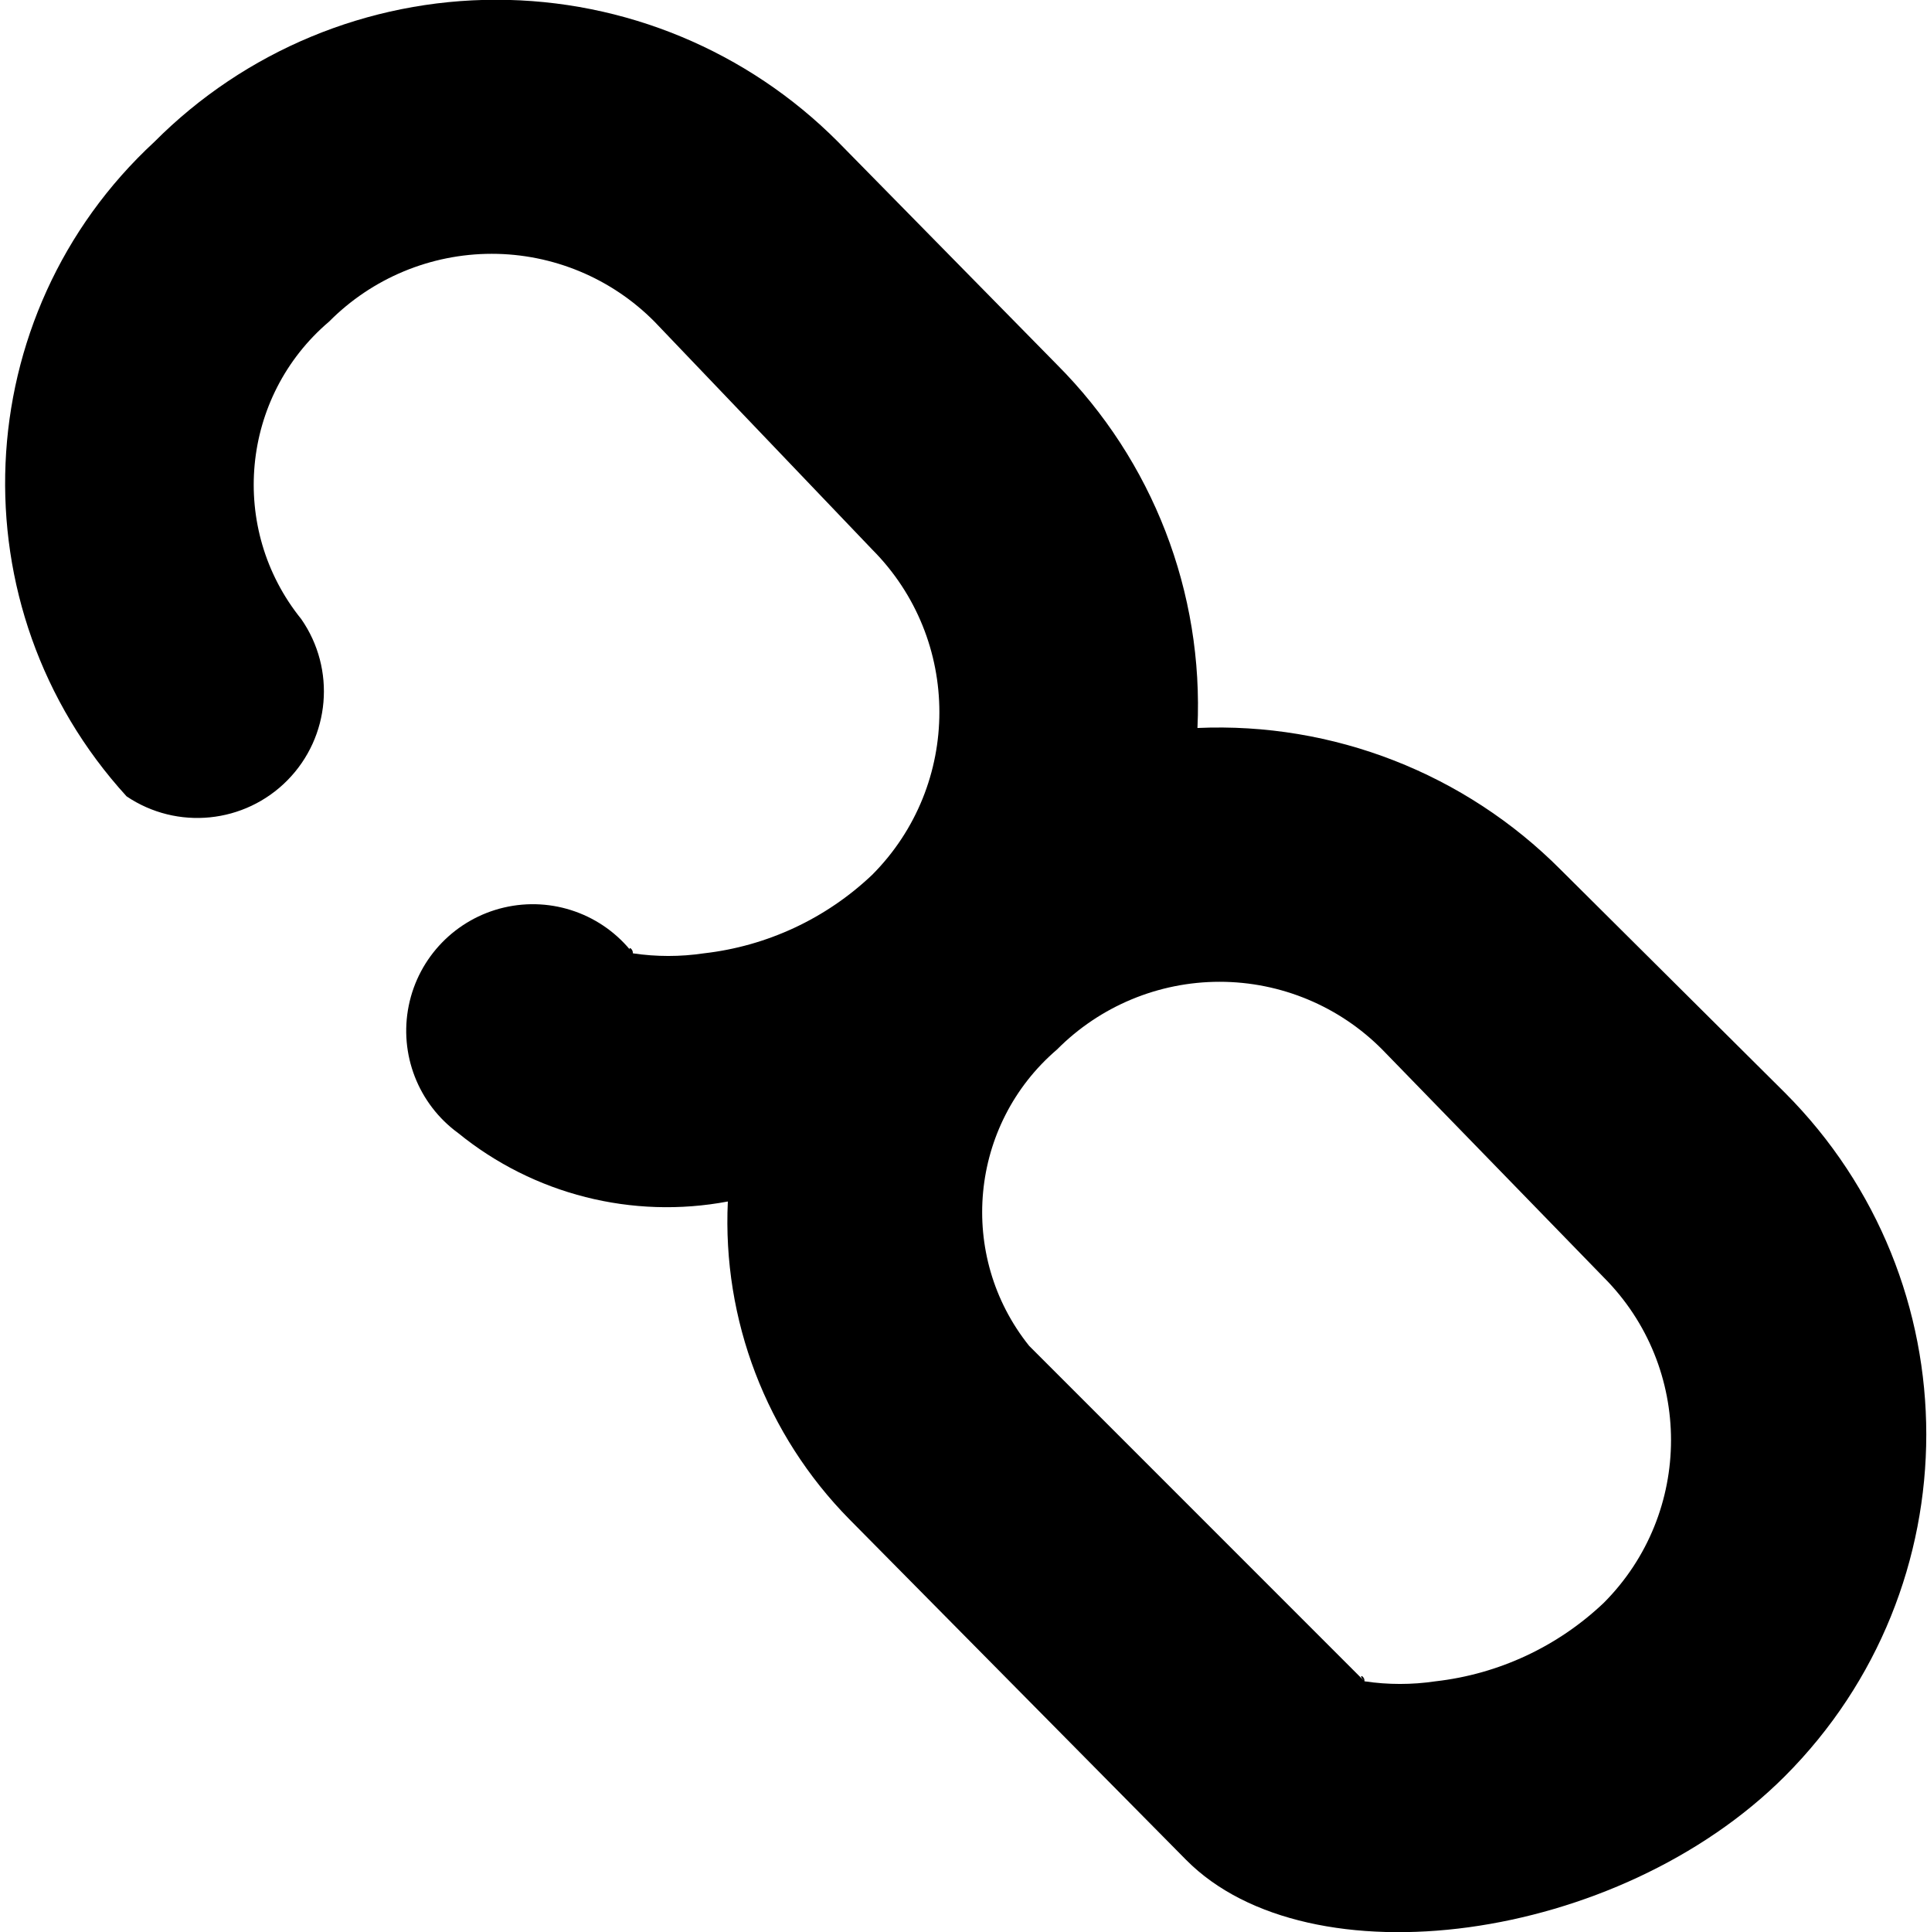
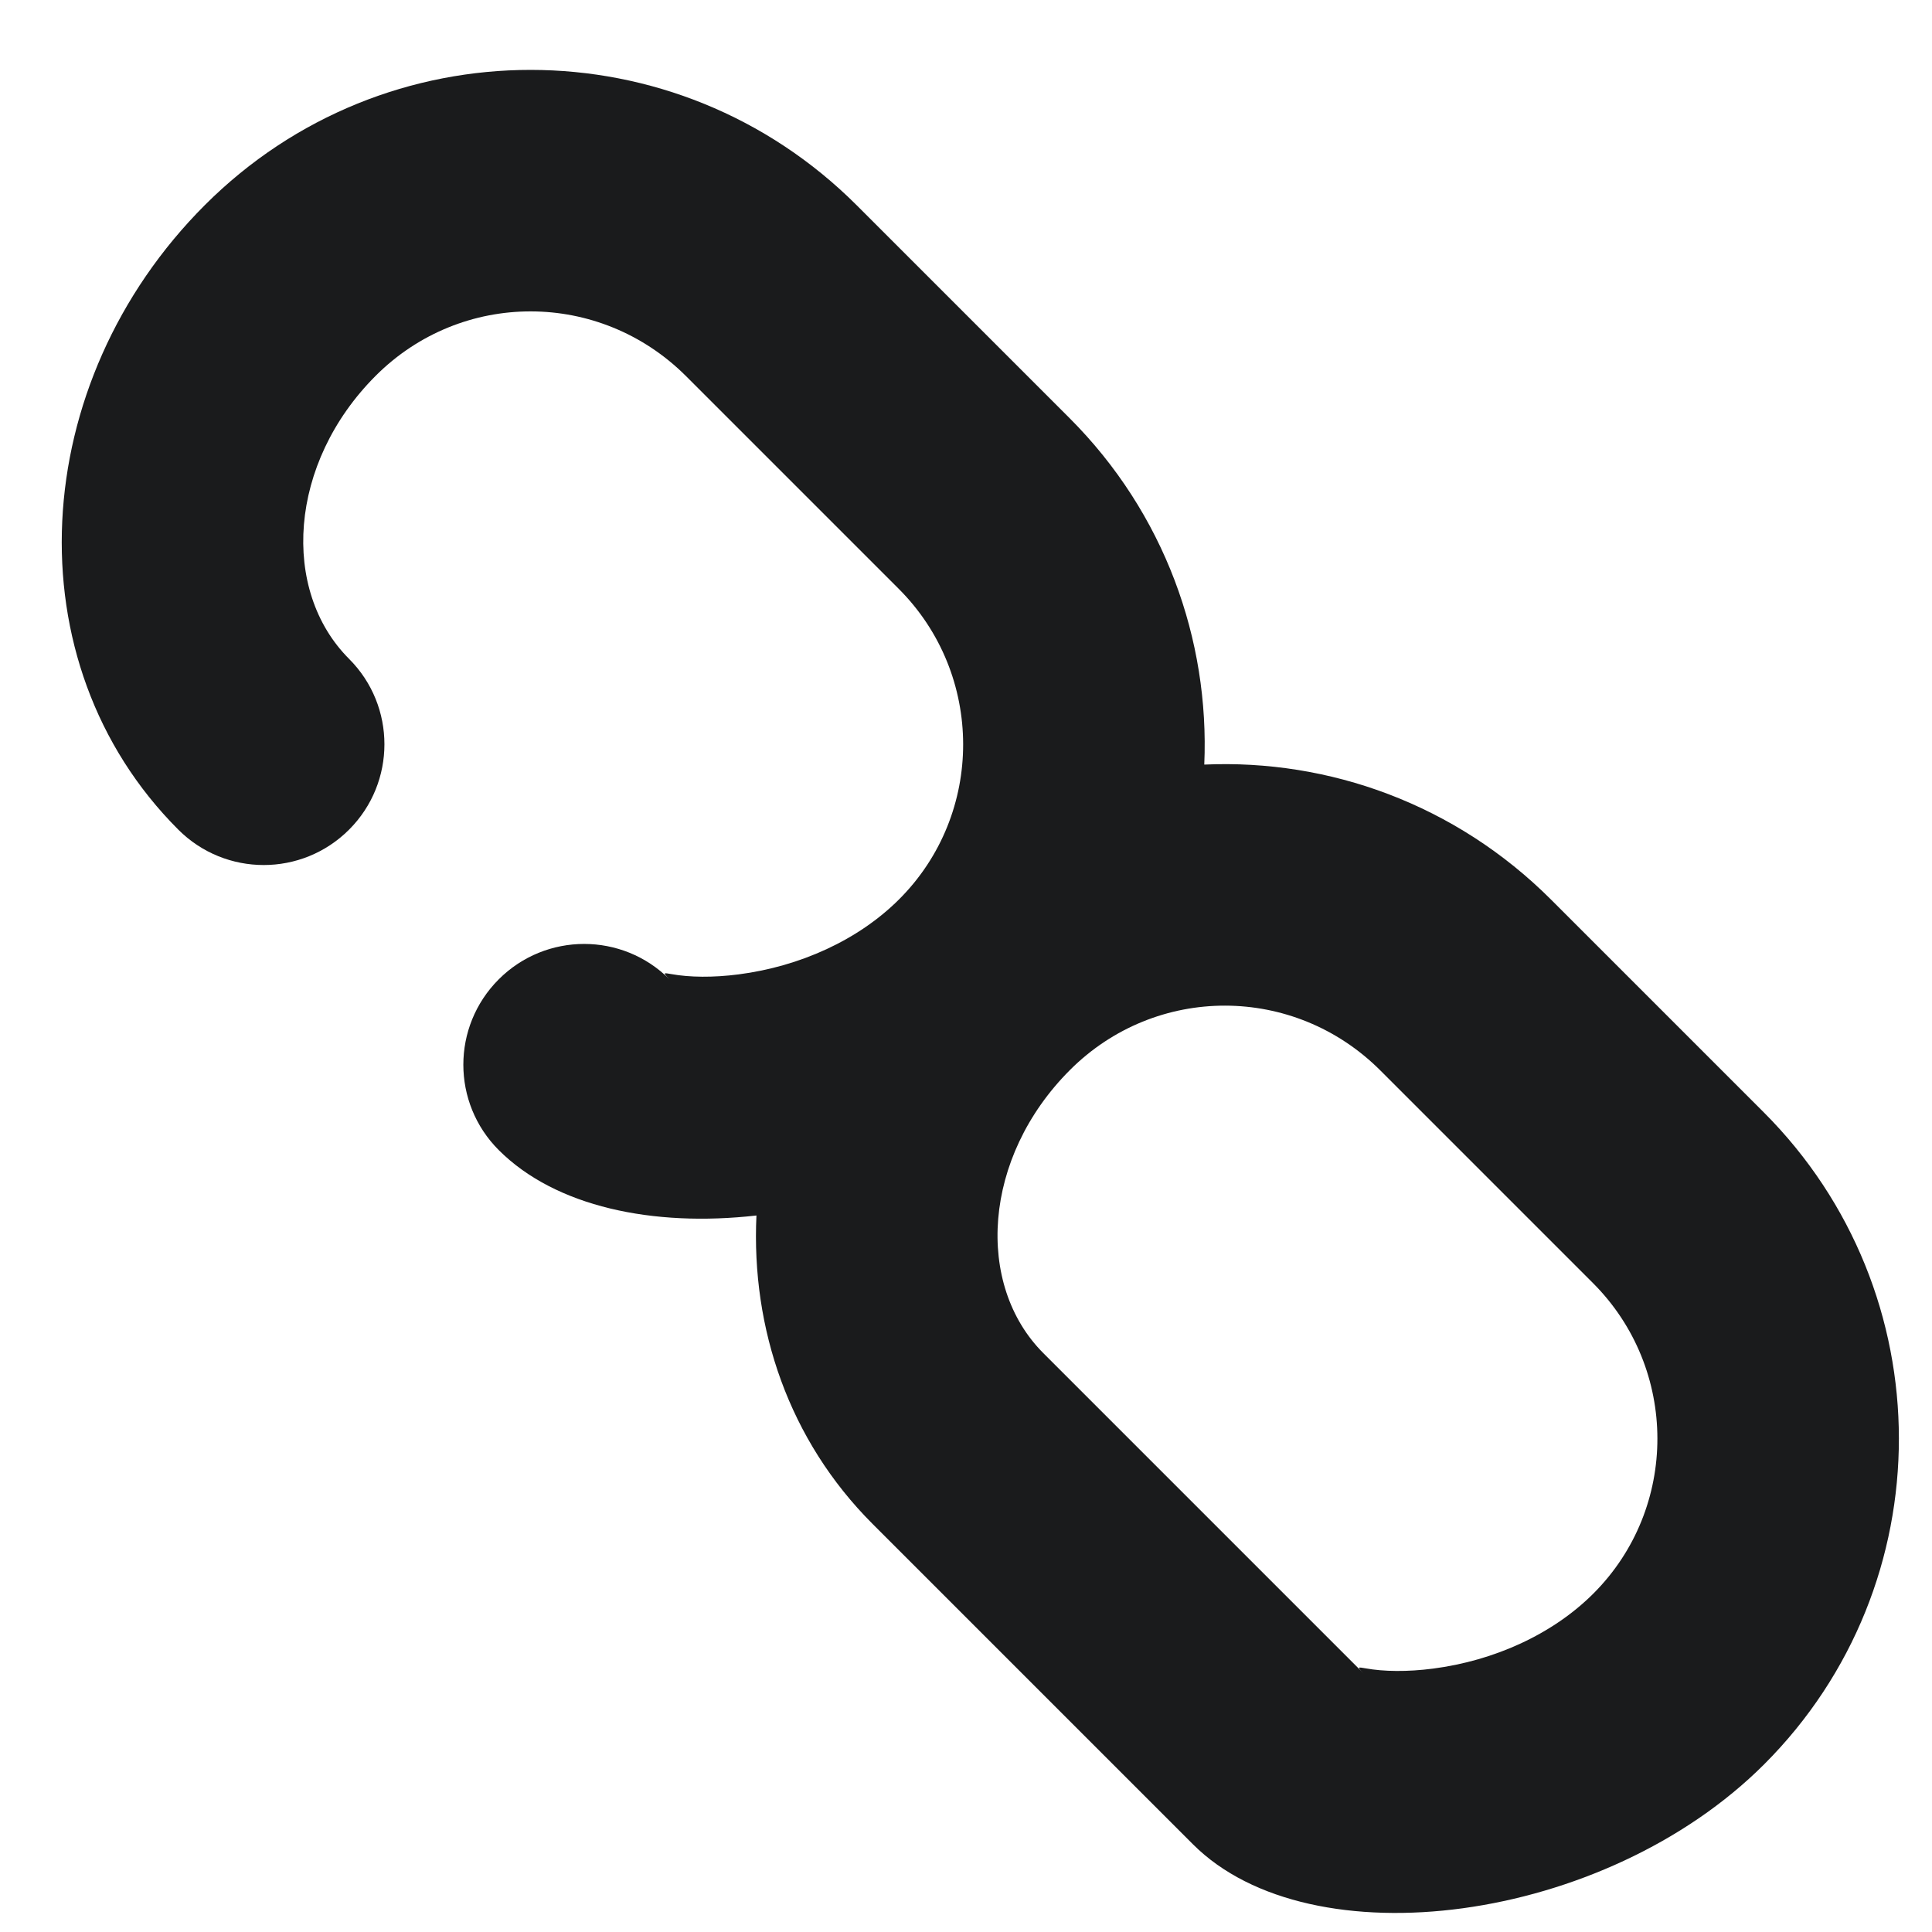
- <svg xmlns="http://www.w3.org/2000/svg" viewBox="0 0 15.22 15.26">
-   <path d="M5.75,9.49a2.61,2.61,0,0,1-2.13-.54A1,1,0,1,1,5,7.53c-.06-.06,0-.05,0,0a1.9,1.9,0,0,0,.56,0,2.31,2.31,0,0,0,1.33-.62,1.82,1.82,0,0,0,0-2.57L5.17,2.54a1.81,1.81,0,0,0-2.57,0,1.69,1.69,0,0,0-.22,2.35A1,1,0,0,1,1,6.29a3.67,3.67,0,0,1,.22-5.17,3.81,3.81,0,0,1,5.4,0L8.35,2.88A3.81,3.81,0,0,1,9.46,5.75a3.81,3.81,0,0,1,2.87,1.12L14.1,8.63a3.82,3.82,0,0,1,0,5.4c-1.32,1.32-3.76,1.64-4.73.66L6.71,12A3.35,3.35,0,0,1,5.75,9.49Zm2.38,1.14,2.65,2.65c-.06-.06,0-.05,0,0a1.9,1.9,0,0,0,.56,0,2.31,2.31,0,0,0,1.33-.62,1.82,1.82,0,0,0,0-2.57L10.92,8.29a1.81,1.81,0,0,0-2.57,0A1.69,1.69,0,0,0,8.13,10.63Z" />
+ <svg xmlns="http://www.w3.org/2000/svg" width="16px" height="16px" viewBox="0 0 16 16" version="1.1">
+   <defs />
+   <g id="02-Model-card" stroke="none" stroke-width="1" fill="none" fill-rule="evenodd">
+     <g id="02_Card_1" transform="translate(-629, -2520)" fill-rule="nonzero" fill="#1A1B1C">
+       <g id="content" transform="translate(131, 40)">
+         <g id="contact" transform="translate(59, 2184)">
+           <g id="1" transform="translate(0, 78)">
+             <g id="info" transform="translate(335, 0)">
+               <g id="item-copy-8" transform="translate(40, 197)">
+                 <path d="M69.466,29.17 C68.79,28.632 68.34,27.941 68.34,27.278 C68.34,26.725 68.787,26.278 69.34,26.278 C69.892,26.278 70.34,26.725 70.34,27.278 C70.34,27.193 70.344,27.206 70.382,27.259 C70.468,27.383 70.605,27.524 70.774,27.654 C71.179,27.966 71.675,28.154 72.154,28.154 C73.154,28.154 73.969,27.338 73.969,26.333 L73.969,23.844 C73.969,22.832 73.16,22.023 72.154,22.023 C71.129,22.023 70.34,22.724 70.34,23.525 C70.34,24.077 69.892,24.525 69.34,24.525 C68.787,24.525 68.34,24.077 68.34,23.525 C68.34,21.564 70.074,20.023 72.154,20.023 C74.264,20.023 75.969,21.727 75.969,23.844 L75.969,26.333 C75.969,27.448 75.491,28.453 74.729,29.152 C75.491,29.849 75.969,30.854 75.969,31.975 L75.969,34.464 C75.969,36.573 74.259,38.285 72.154,38.285 C70.285,38.285 68.34,36.787 68.34,35.409 L68.34,31.656 C68.34,30.676 68.773,29.801 69.466,29.17 Z M70.34,31.656 L70.34,35.409 C70.34,35.325 70.344,35.337 70.382,35.39 C70.468,35.514 70.605,35.655 70.774,35.785 C71.179,36.097 71.675,36.285 72.154,36.285 C73.154,36.285 73.969,35.469 73.969,34.464 L73.969,31.975 C73.969,30.963 73.16,30.154 72.154,30.154 C71.129,30.154 70.34,30.856 70.34,31.656 Z" id="Combined-Shape" transform="translate(72.15418, 29.15418) rotate(-45) translate(-72.15418, -29.15418) " />
+               </g>
+             </g>
+           </g>
+         </g>
+       </g>
+     </g>
+   </g>
</svg>
